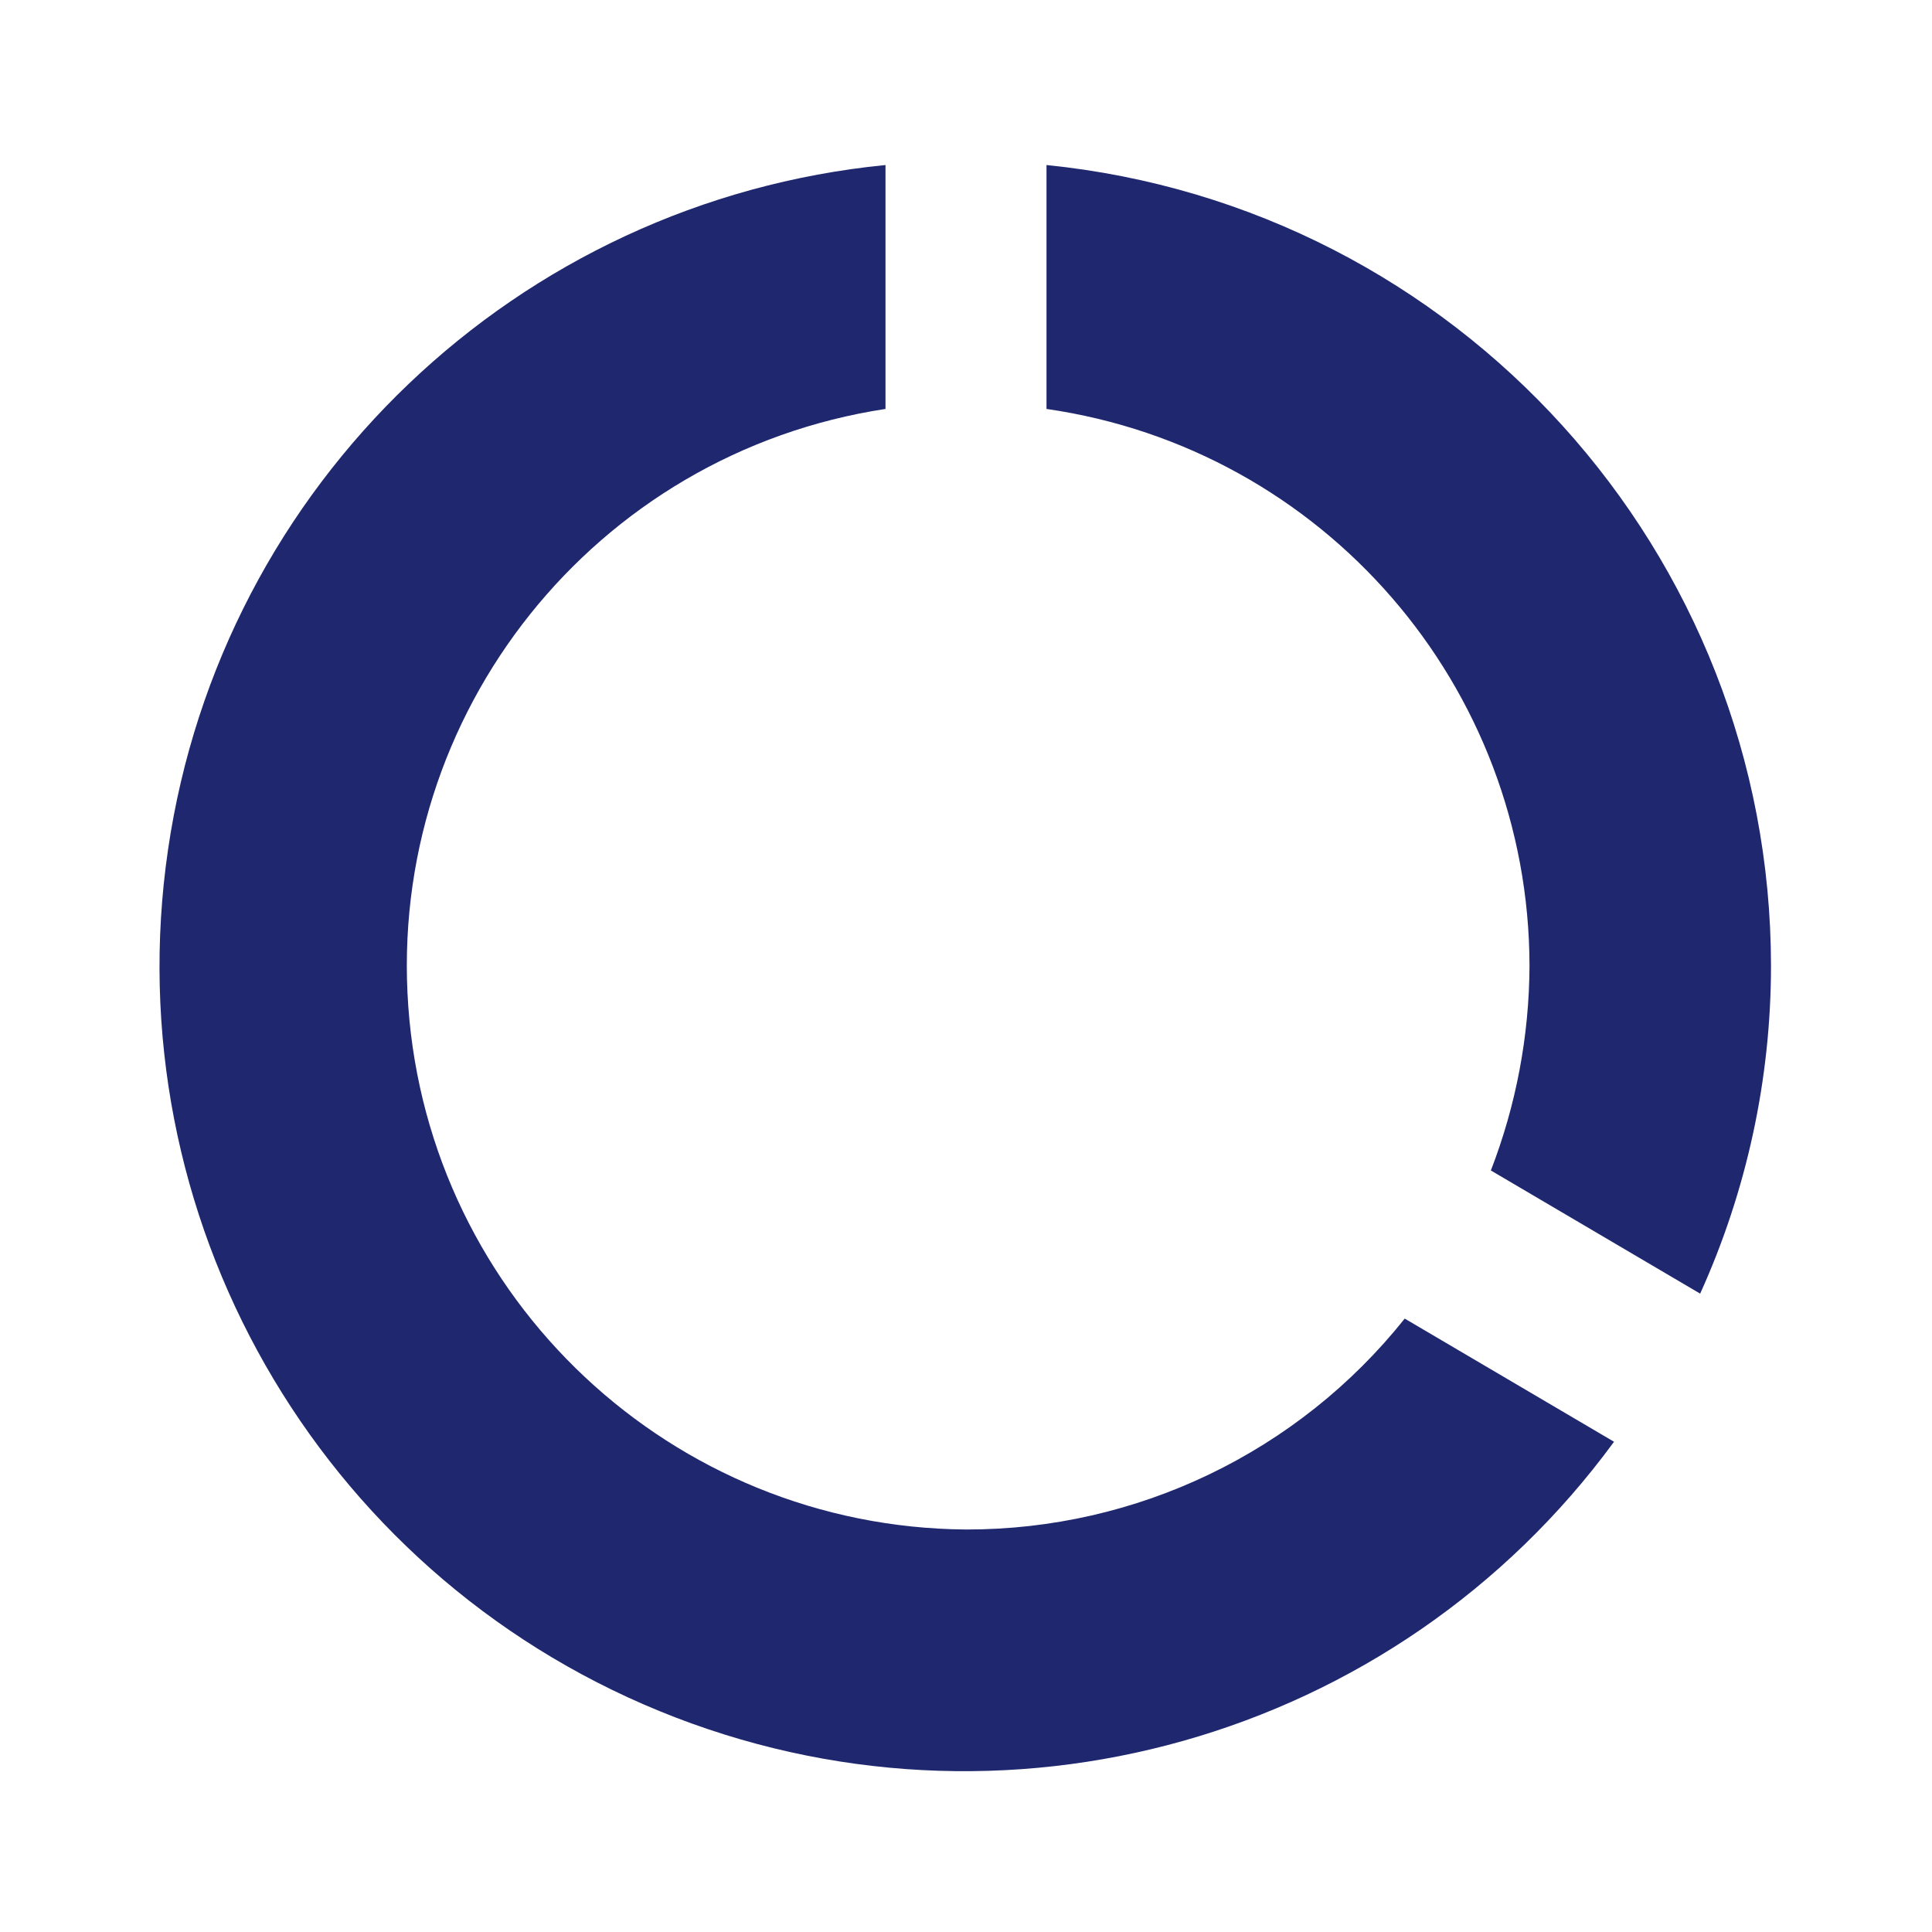
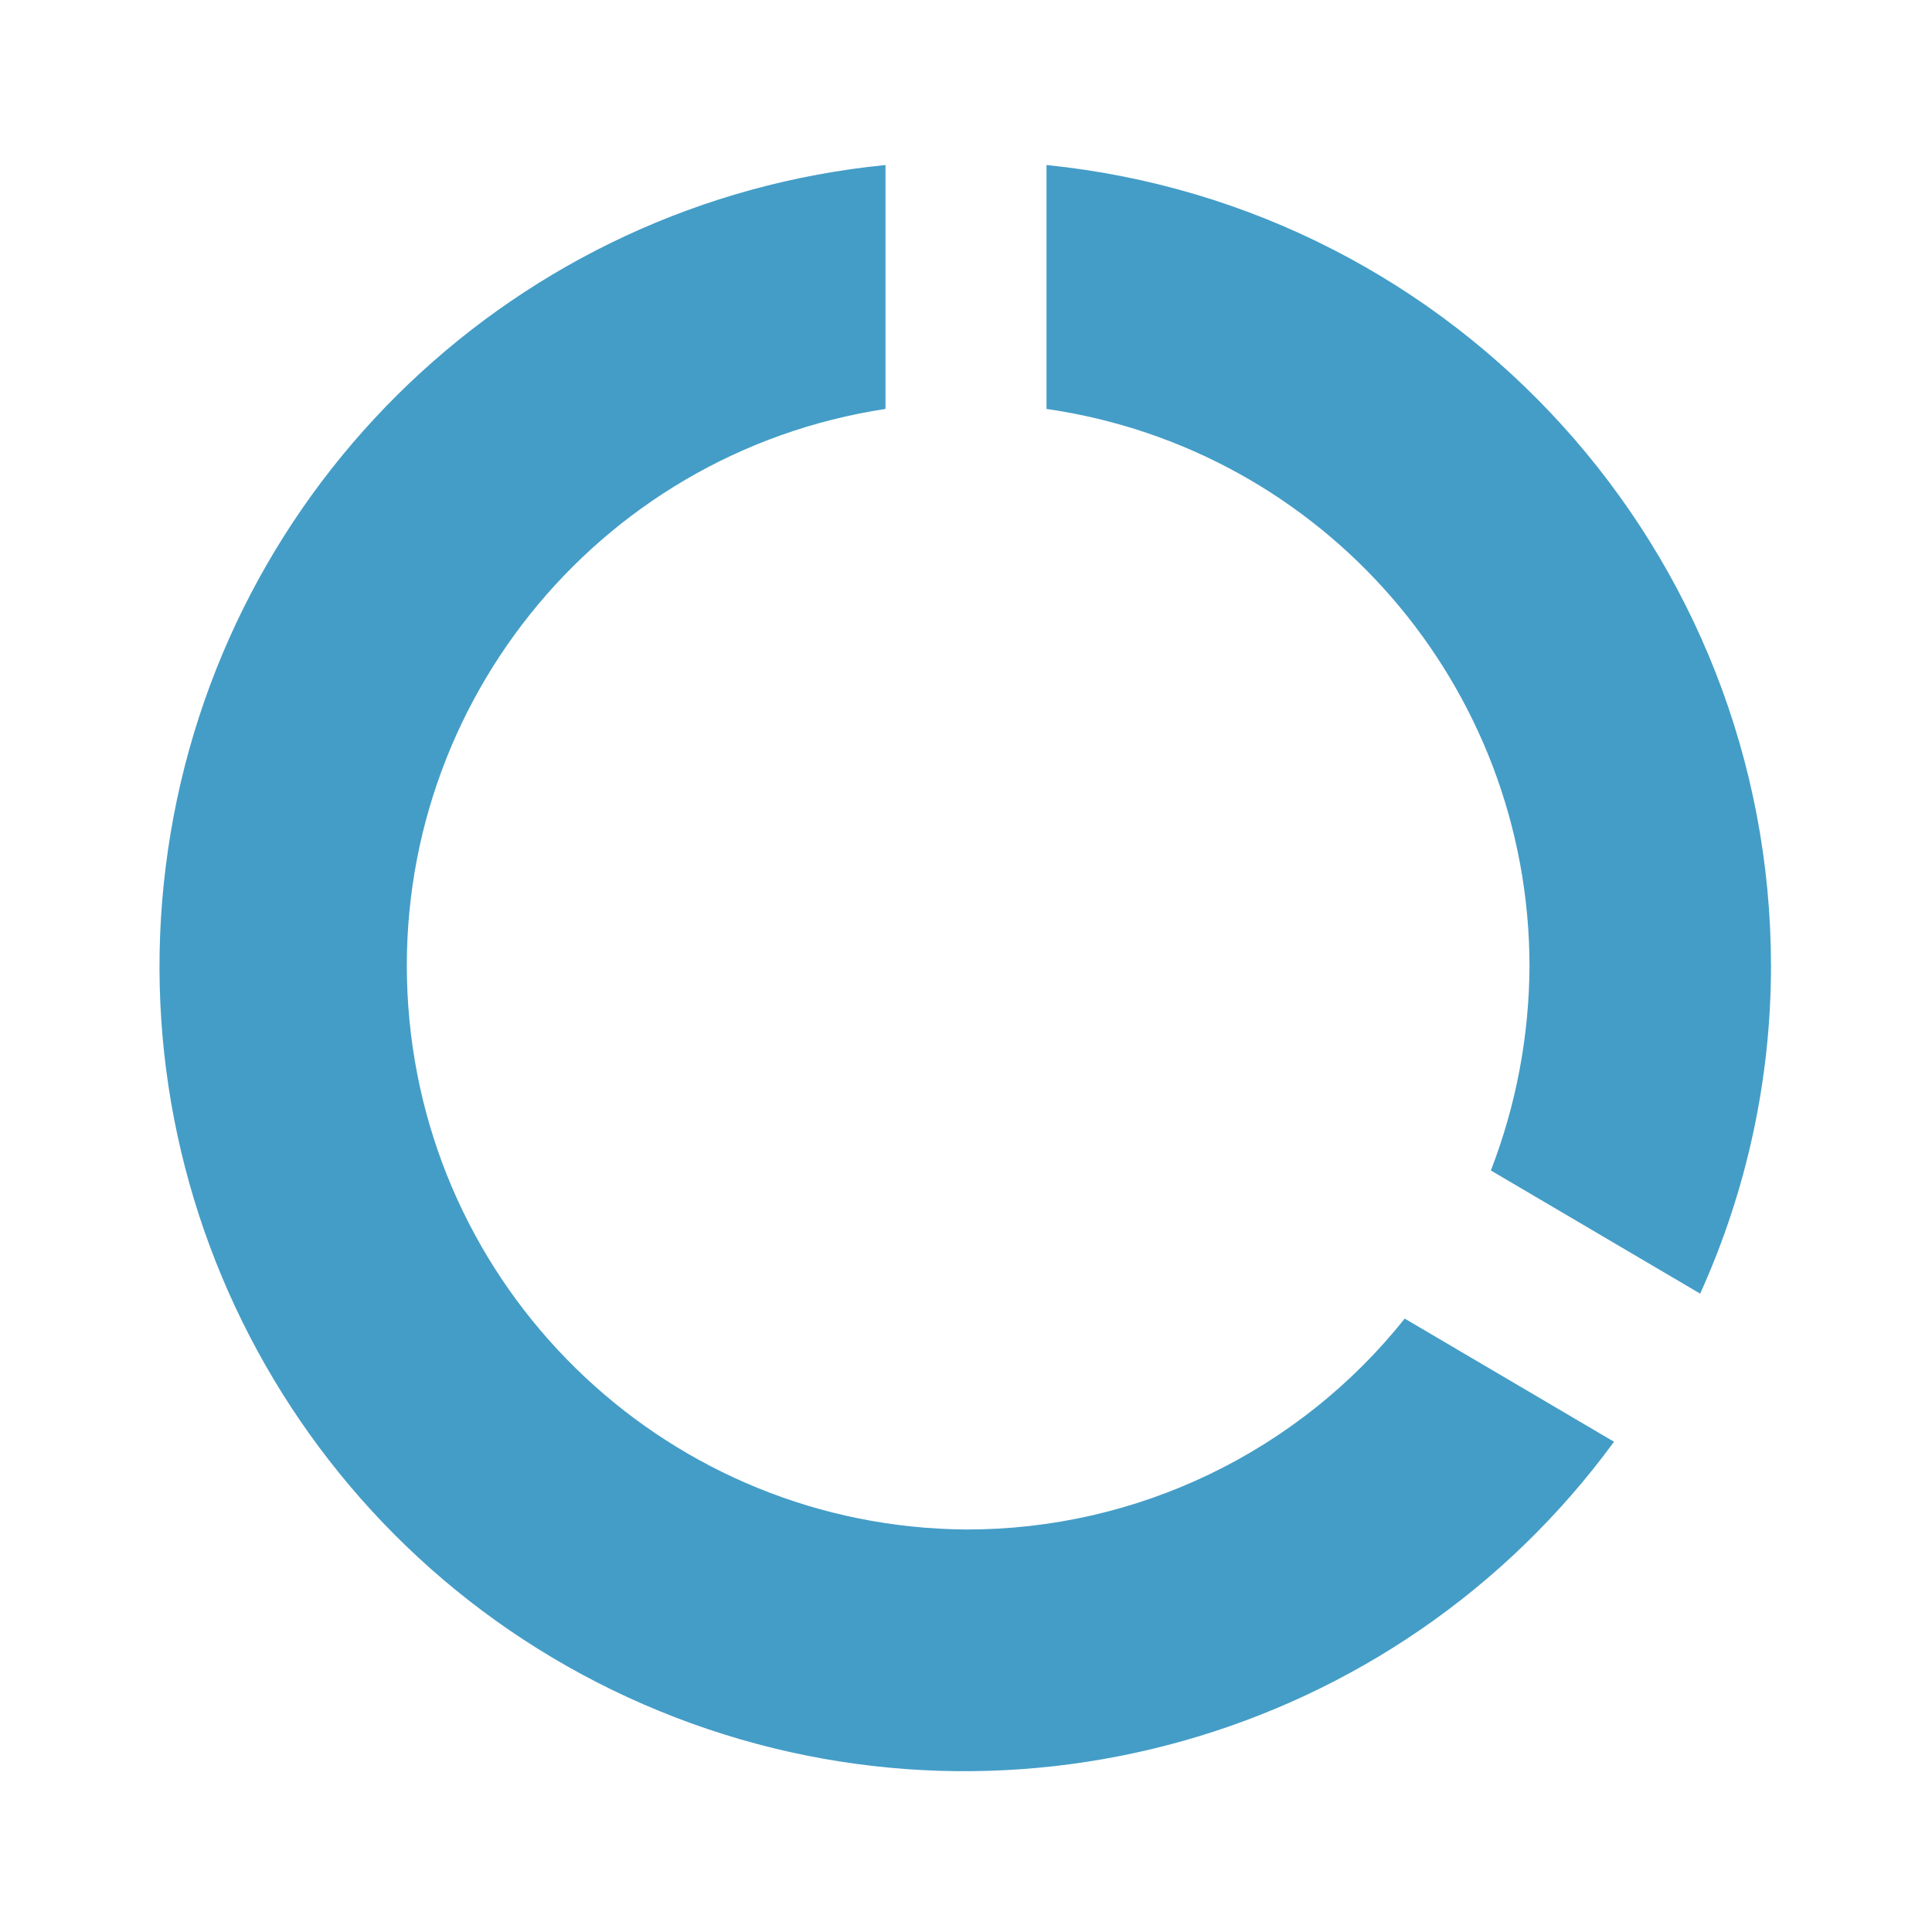
<svg xmlns="http://www.w3.org/2000/svg" id="data_usage_black_24dp" width="24" height="24" viewBox="0 0 24 24">
  <path id="パス_1" data-name="パス 1" d="M0,0H24V24H0Z" fill="none" />
-   <path id="パス_2" data-name="パス 2" d="M13,2.05V5.08A7,7,0,0,1,19,12a7.124,7.124,0,0,1-.48,2.54l2.6,1.53A9.876,9.876,0,0,0,22,12a10.006,10.006,0,0,0-9-9.95ZM12,19A7,7,0,0,1,11,5.08V2.05a10,10,0,1,0,9.05,15.86l-2.6-1.53A6.951,6.951,0,0,1,12,19Z" transform="translate(0 0)" fill="#1f286f" />
+   <path id="パス_2" data-name="パス 2" d="M13,2.05V5.08A7,7,0,0,1,19,12a7.124,7.124,0,0,1-.48,2.54l2.6,1.53A9.876,9.876,0,0,0,22,12a10.006,10.006,0,0,0-9-9.95ZM12,19A7,7,0,0,1,11,5.08V2.05a10,10,0,1,0,9.05,15.86l-2.6-1.53A6.951,6.951,0,0,1,12,19Z" transform="translate(0 0)" fill="#449dc7" />
</svg>
